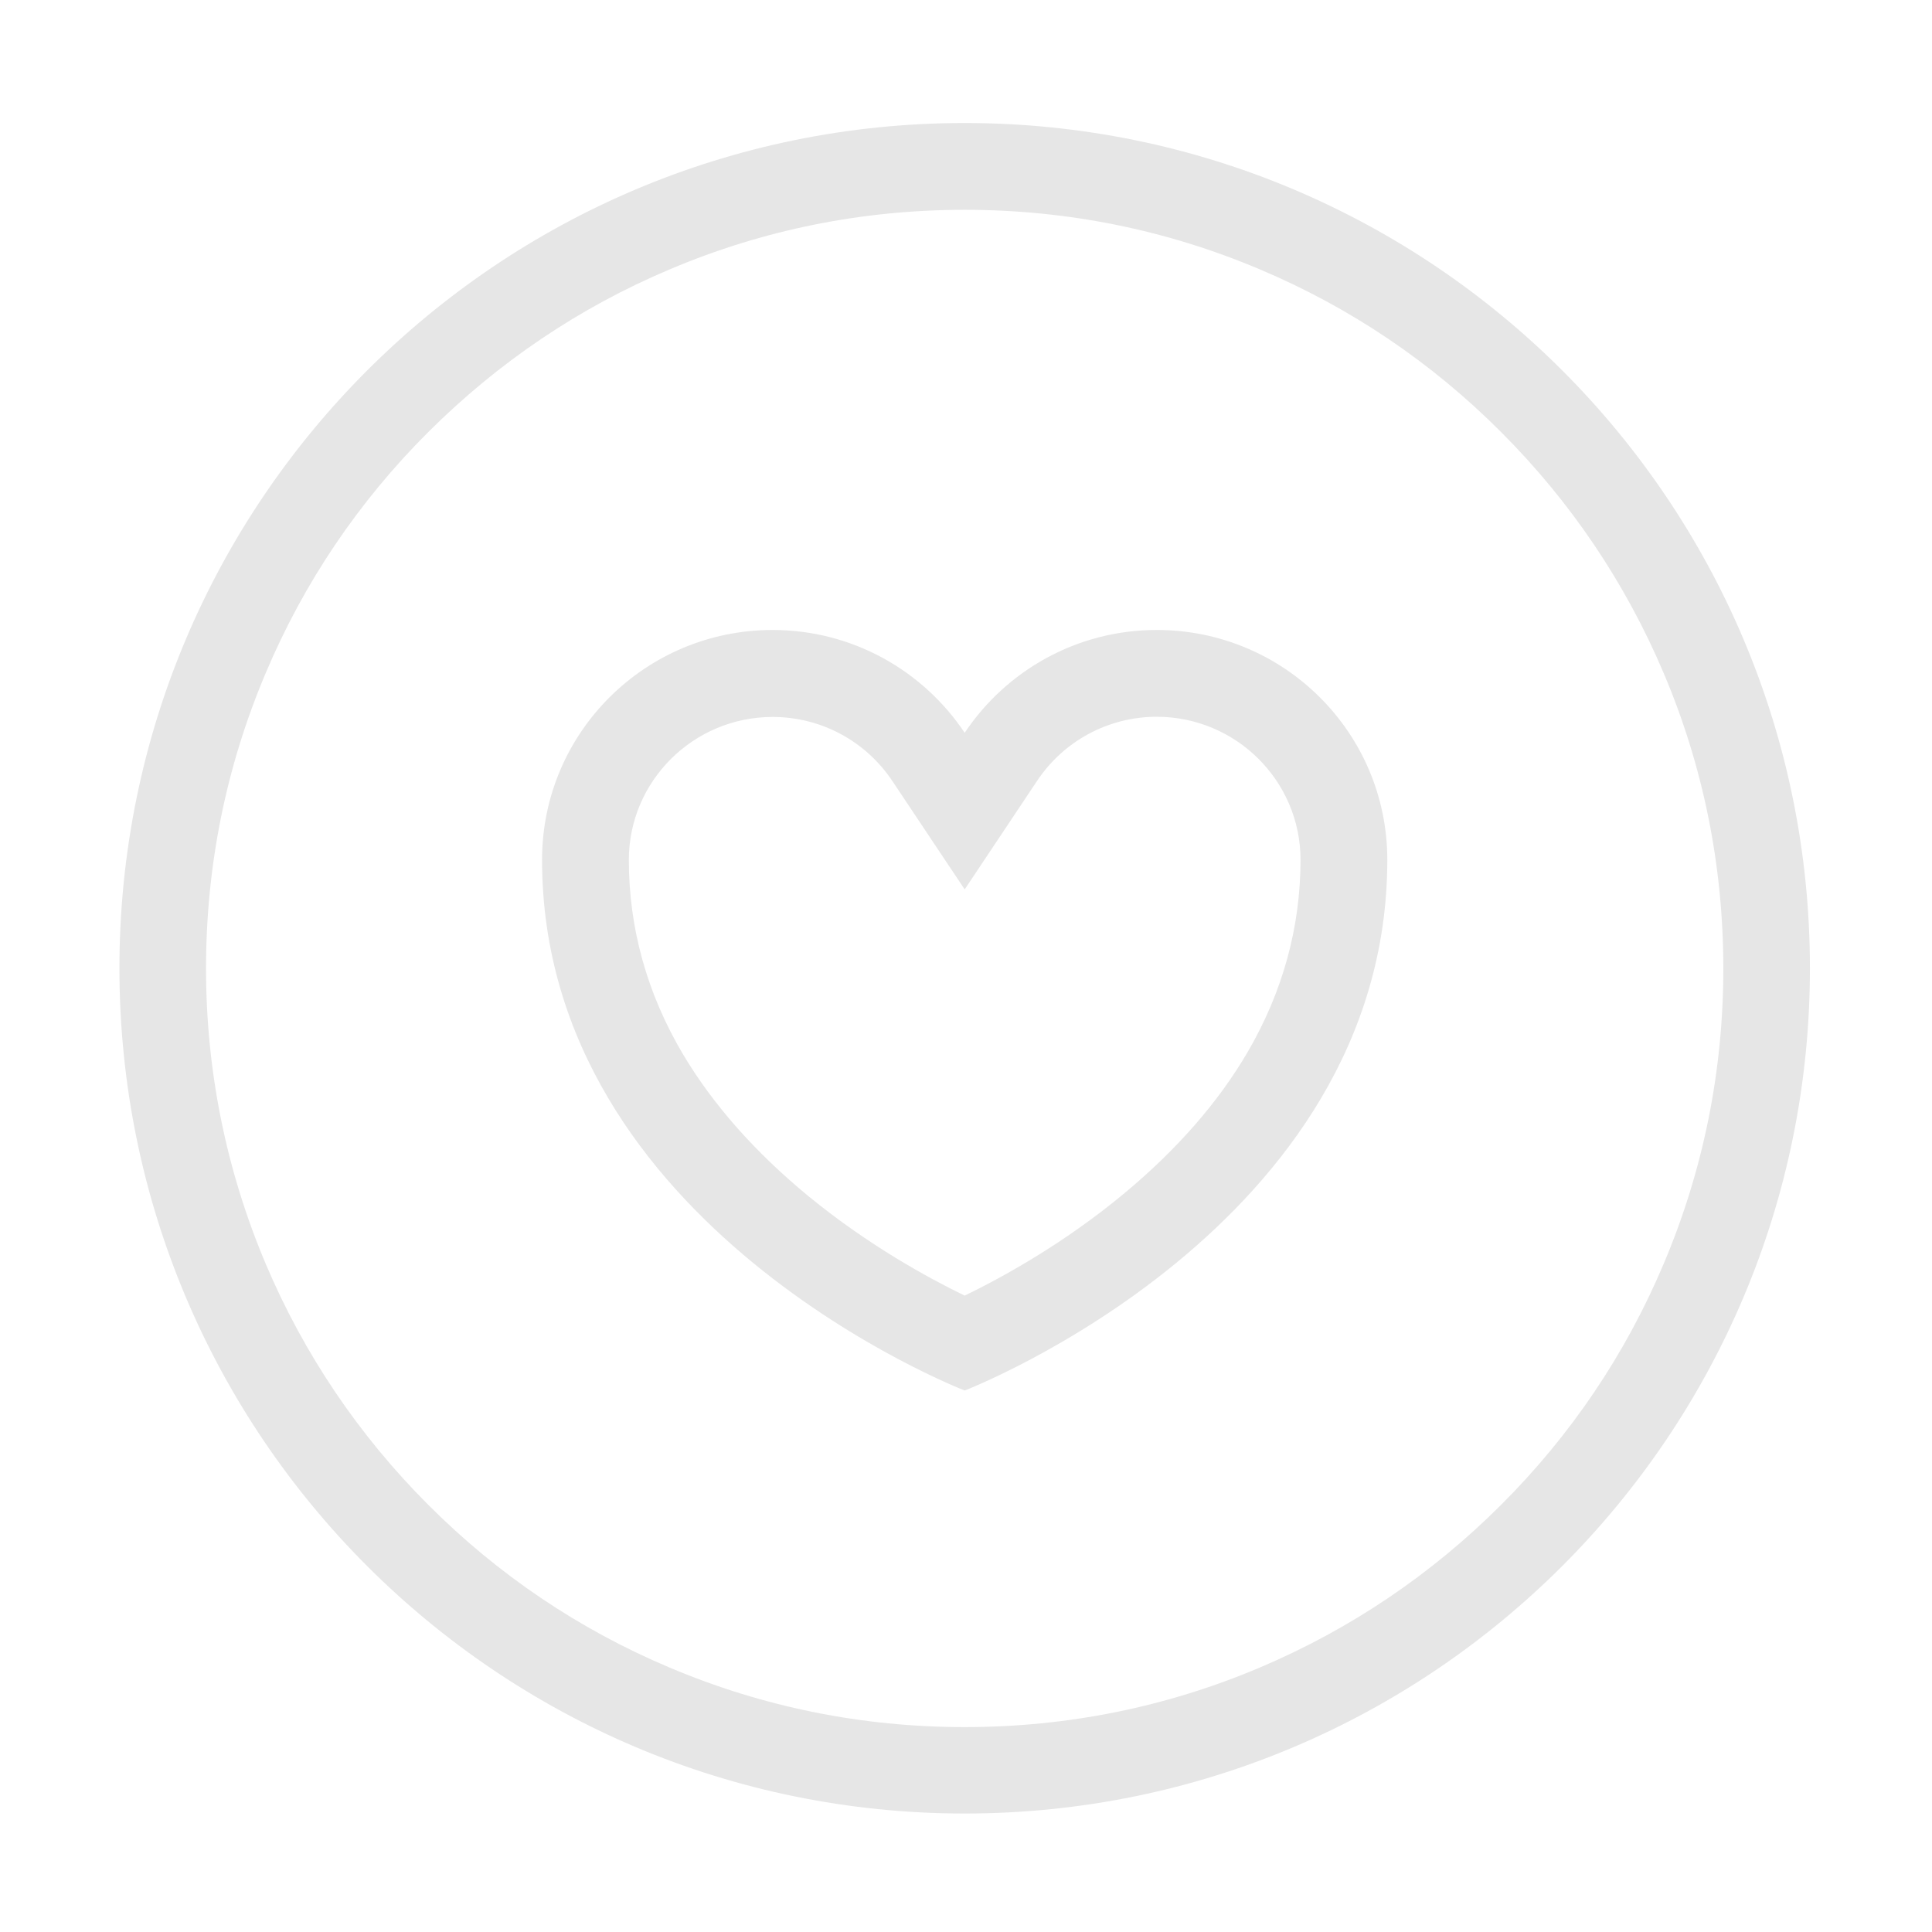
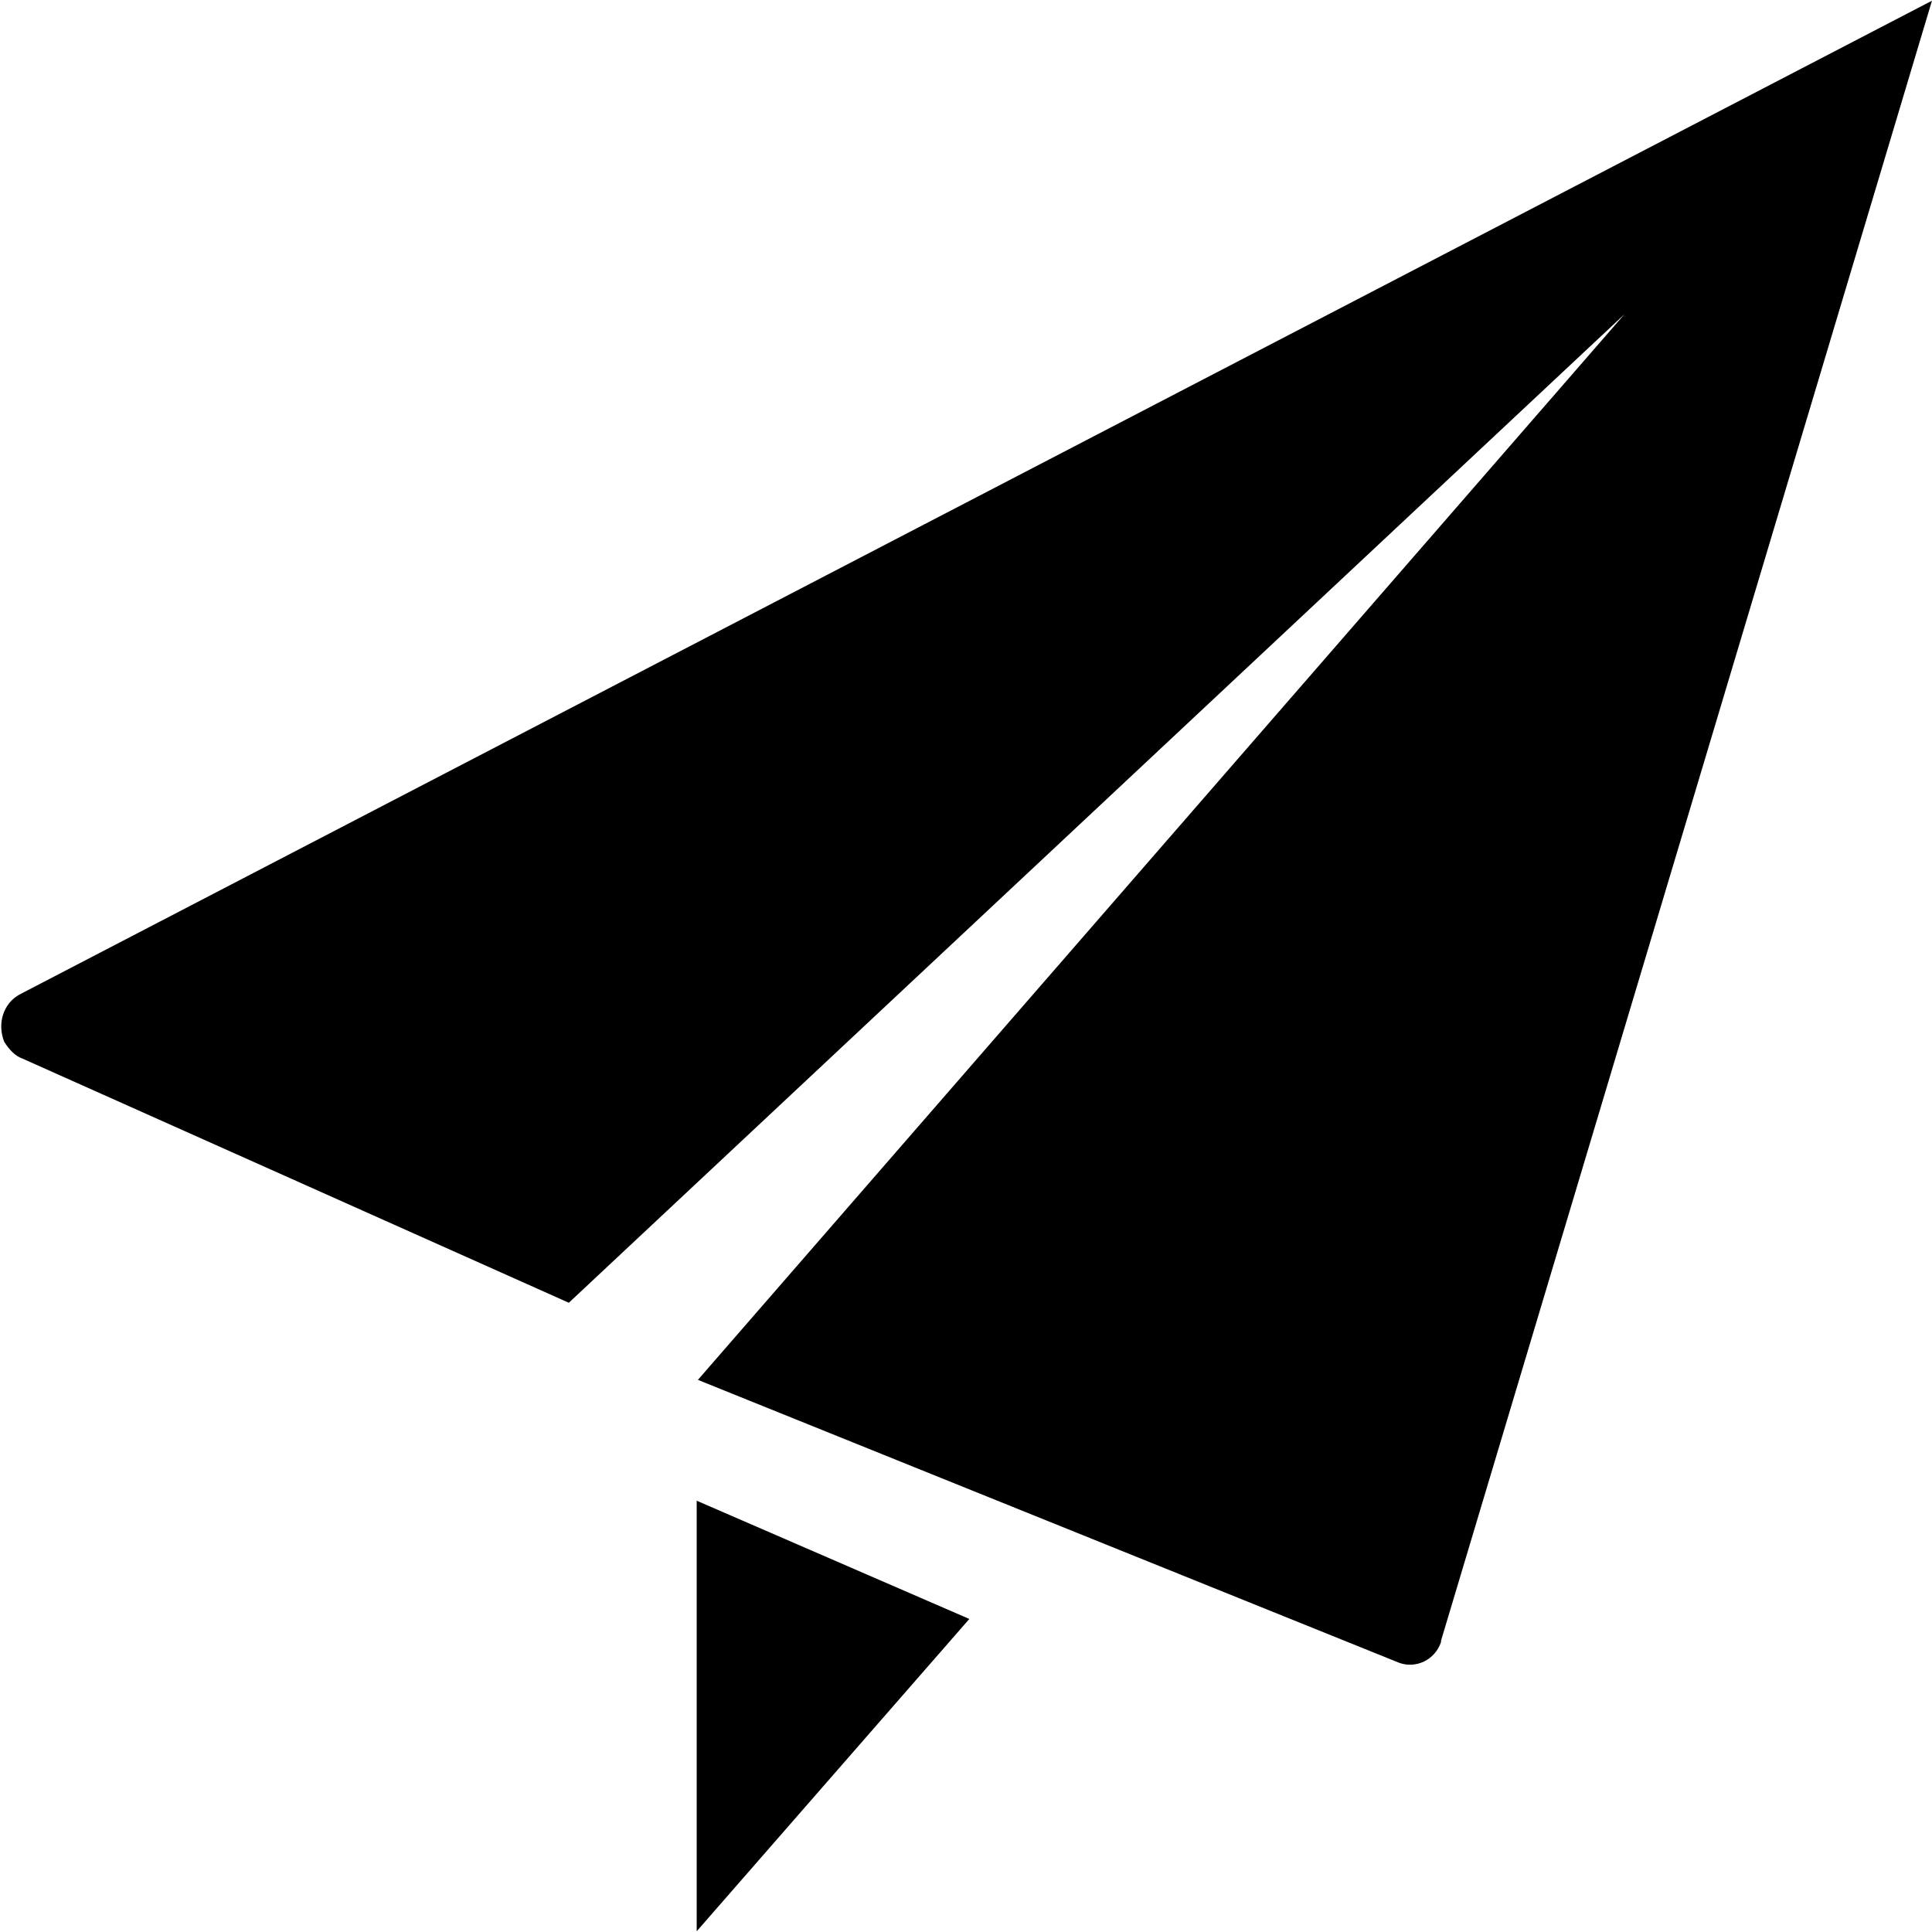
- <svg xmlns="http://www.w3.org/2000/svg" t="1591875497637" class="icon" viewBox="0 0 1024 1024" version="1.1" p-id="20135" width="128" height="128">
-   <defs>
-     <style type="text/css" />
-   </defs>
-   <path d="M511.3 111.2c54.3 0 106.9 10.6 156.5 31.6C715.7 163 758.7 192 795.6 229c36.9 36.9 65.9 79.9 86.2 127.8 21 49.5 31.6 102.2 31.6 156.5s-10.6 106.9-31.6 156.5c-20.2 47.9-49.2 90.9-86.2 127.8-36.9 36.9-79.9 65.9-127.8 86.2-49.5 21-102.2 31.6-156.5 31.6s-106.9-10.6-156.5-31.6c-47.9-20.2-90.9-49.2-127.8-86.2-36.9-36.9-65.9-79.9-86.2-127.8-20.9-49.5-31.6-102.2-31.6-156.5s10.6-106.9 31.6-156.5C161 308.9 190 265.9 227 229s80-66 127.9-86.2c49.5-21 102.1-31.6 156.4-31.6m0-46c-247.4 0-448 200.6-448 448s200.6 448 448 448 448-200.6 448-448-200.5-448-448-448z" p-id="20136" fill="#e6e6e6" />
-   <path d="M613.1 379.9c42 0 76.2 34 76.2 75.8 0 35.7-9.4 69.9-27.9 101.7-15.5 26.6-37.5 51.8-65.4 75-32.4 27-65.5 45-84.7 54.3-18.8-9.1-51-26.6-82.8-52.7-28.3-23.3-50.7-48.6-66.6-75.4-19-32.1-28.6-66.7-28.6-102.8 0-41.8 34.2-75.8 76.2-75.8 25.6 0 49.3 12.7 63.5 34l38.3 57.4 38.3-57.4c14.2-21.4 38-34.1 63.5-34.1m0-46c-42.5 0-79.9 21.7-101.8 54.5-21.9-32.8-59.3-54.5-101.8-54.5-67.5 0-122.2 54.5-122.2 121.8 0 195 224 281.3 224 281.3s224-86.3 224-281.3c0-67.3-54.7-121.8-122.2-121.8z" p-id="20137" fill="#e6e6e6" />
+ <svg xmlns="http://www.w3.org/2000/svg" width="128" height="128">
+   <path d="M1.482 70.131l36.204 16.18 69.932-65.485-61.38 70.594 46.435 18.735c1.119.425 2.397-.17 2.797-1.363v-.085L127.998.047 1.322 65.874c-1.12.597-1.519 1.959-1.04 3.151.32.511.72.937 1.2 1.107zm44.676 57.821L64.22 107.26l-18.062-7.834v28.527z" />
</svg>
